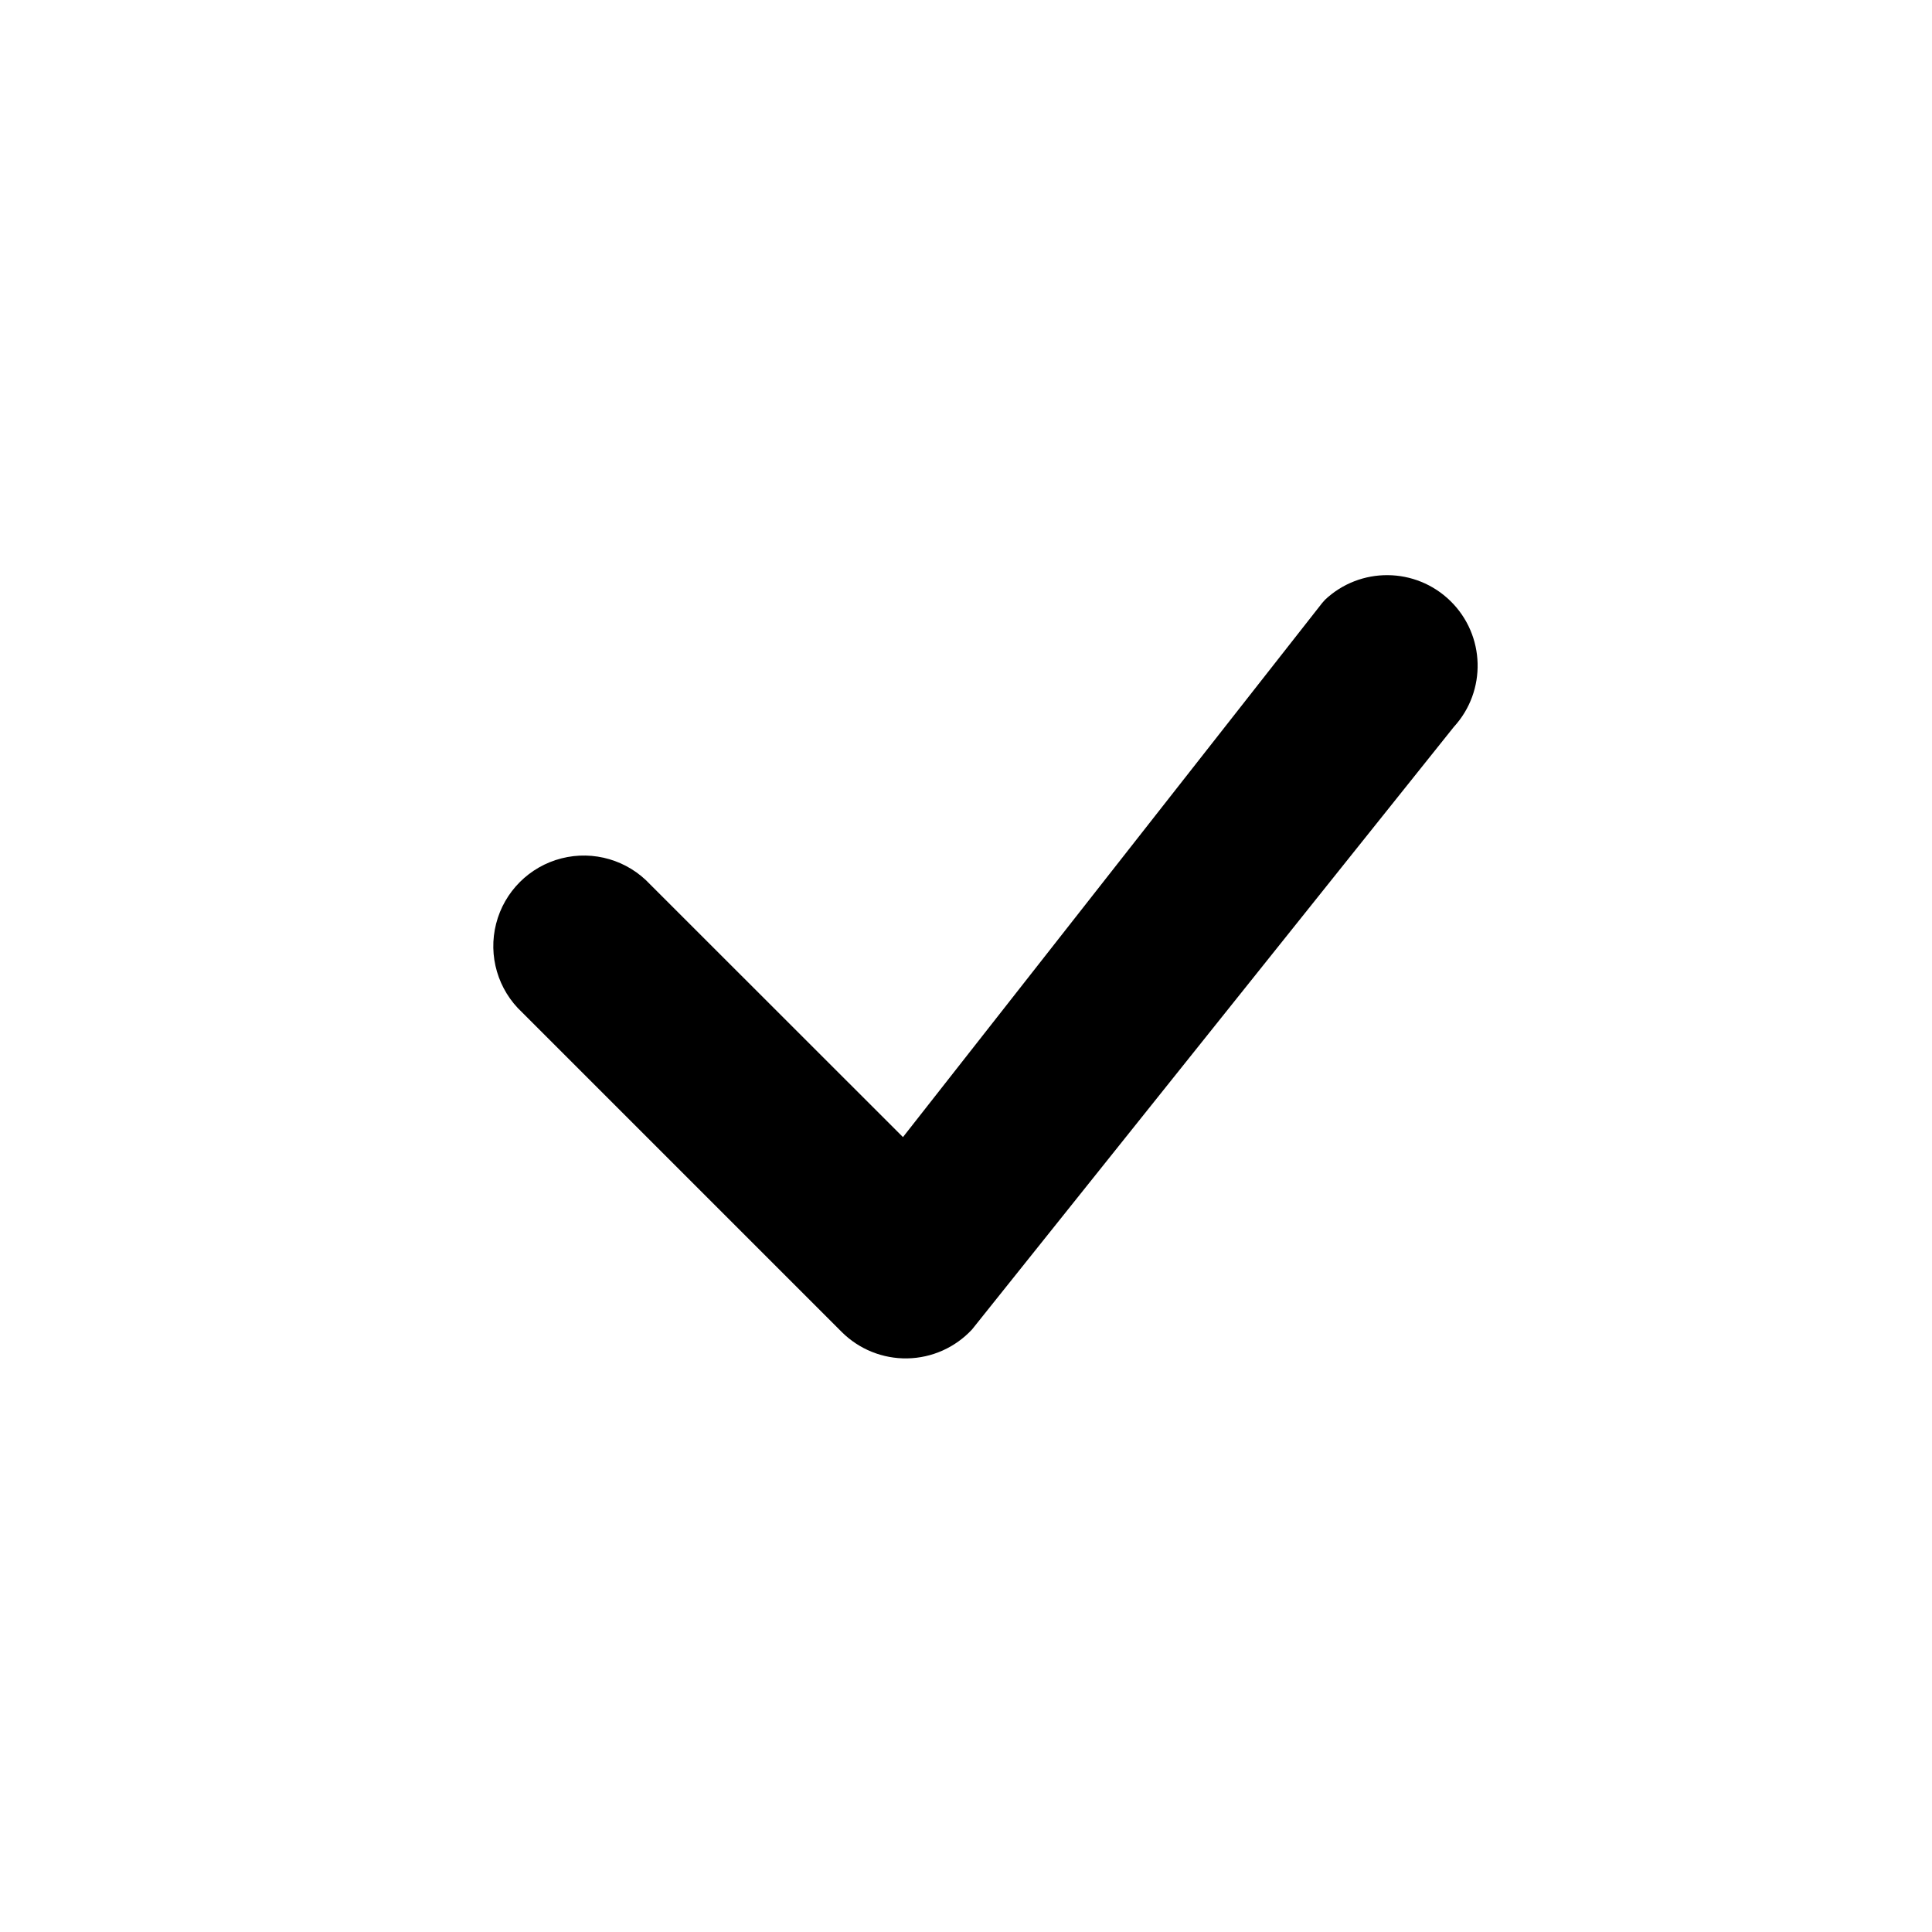
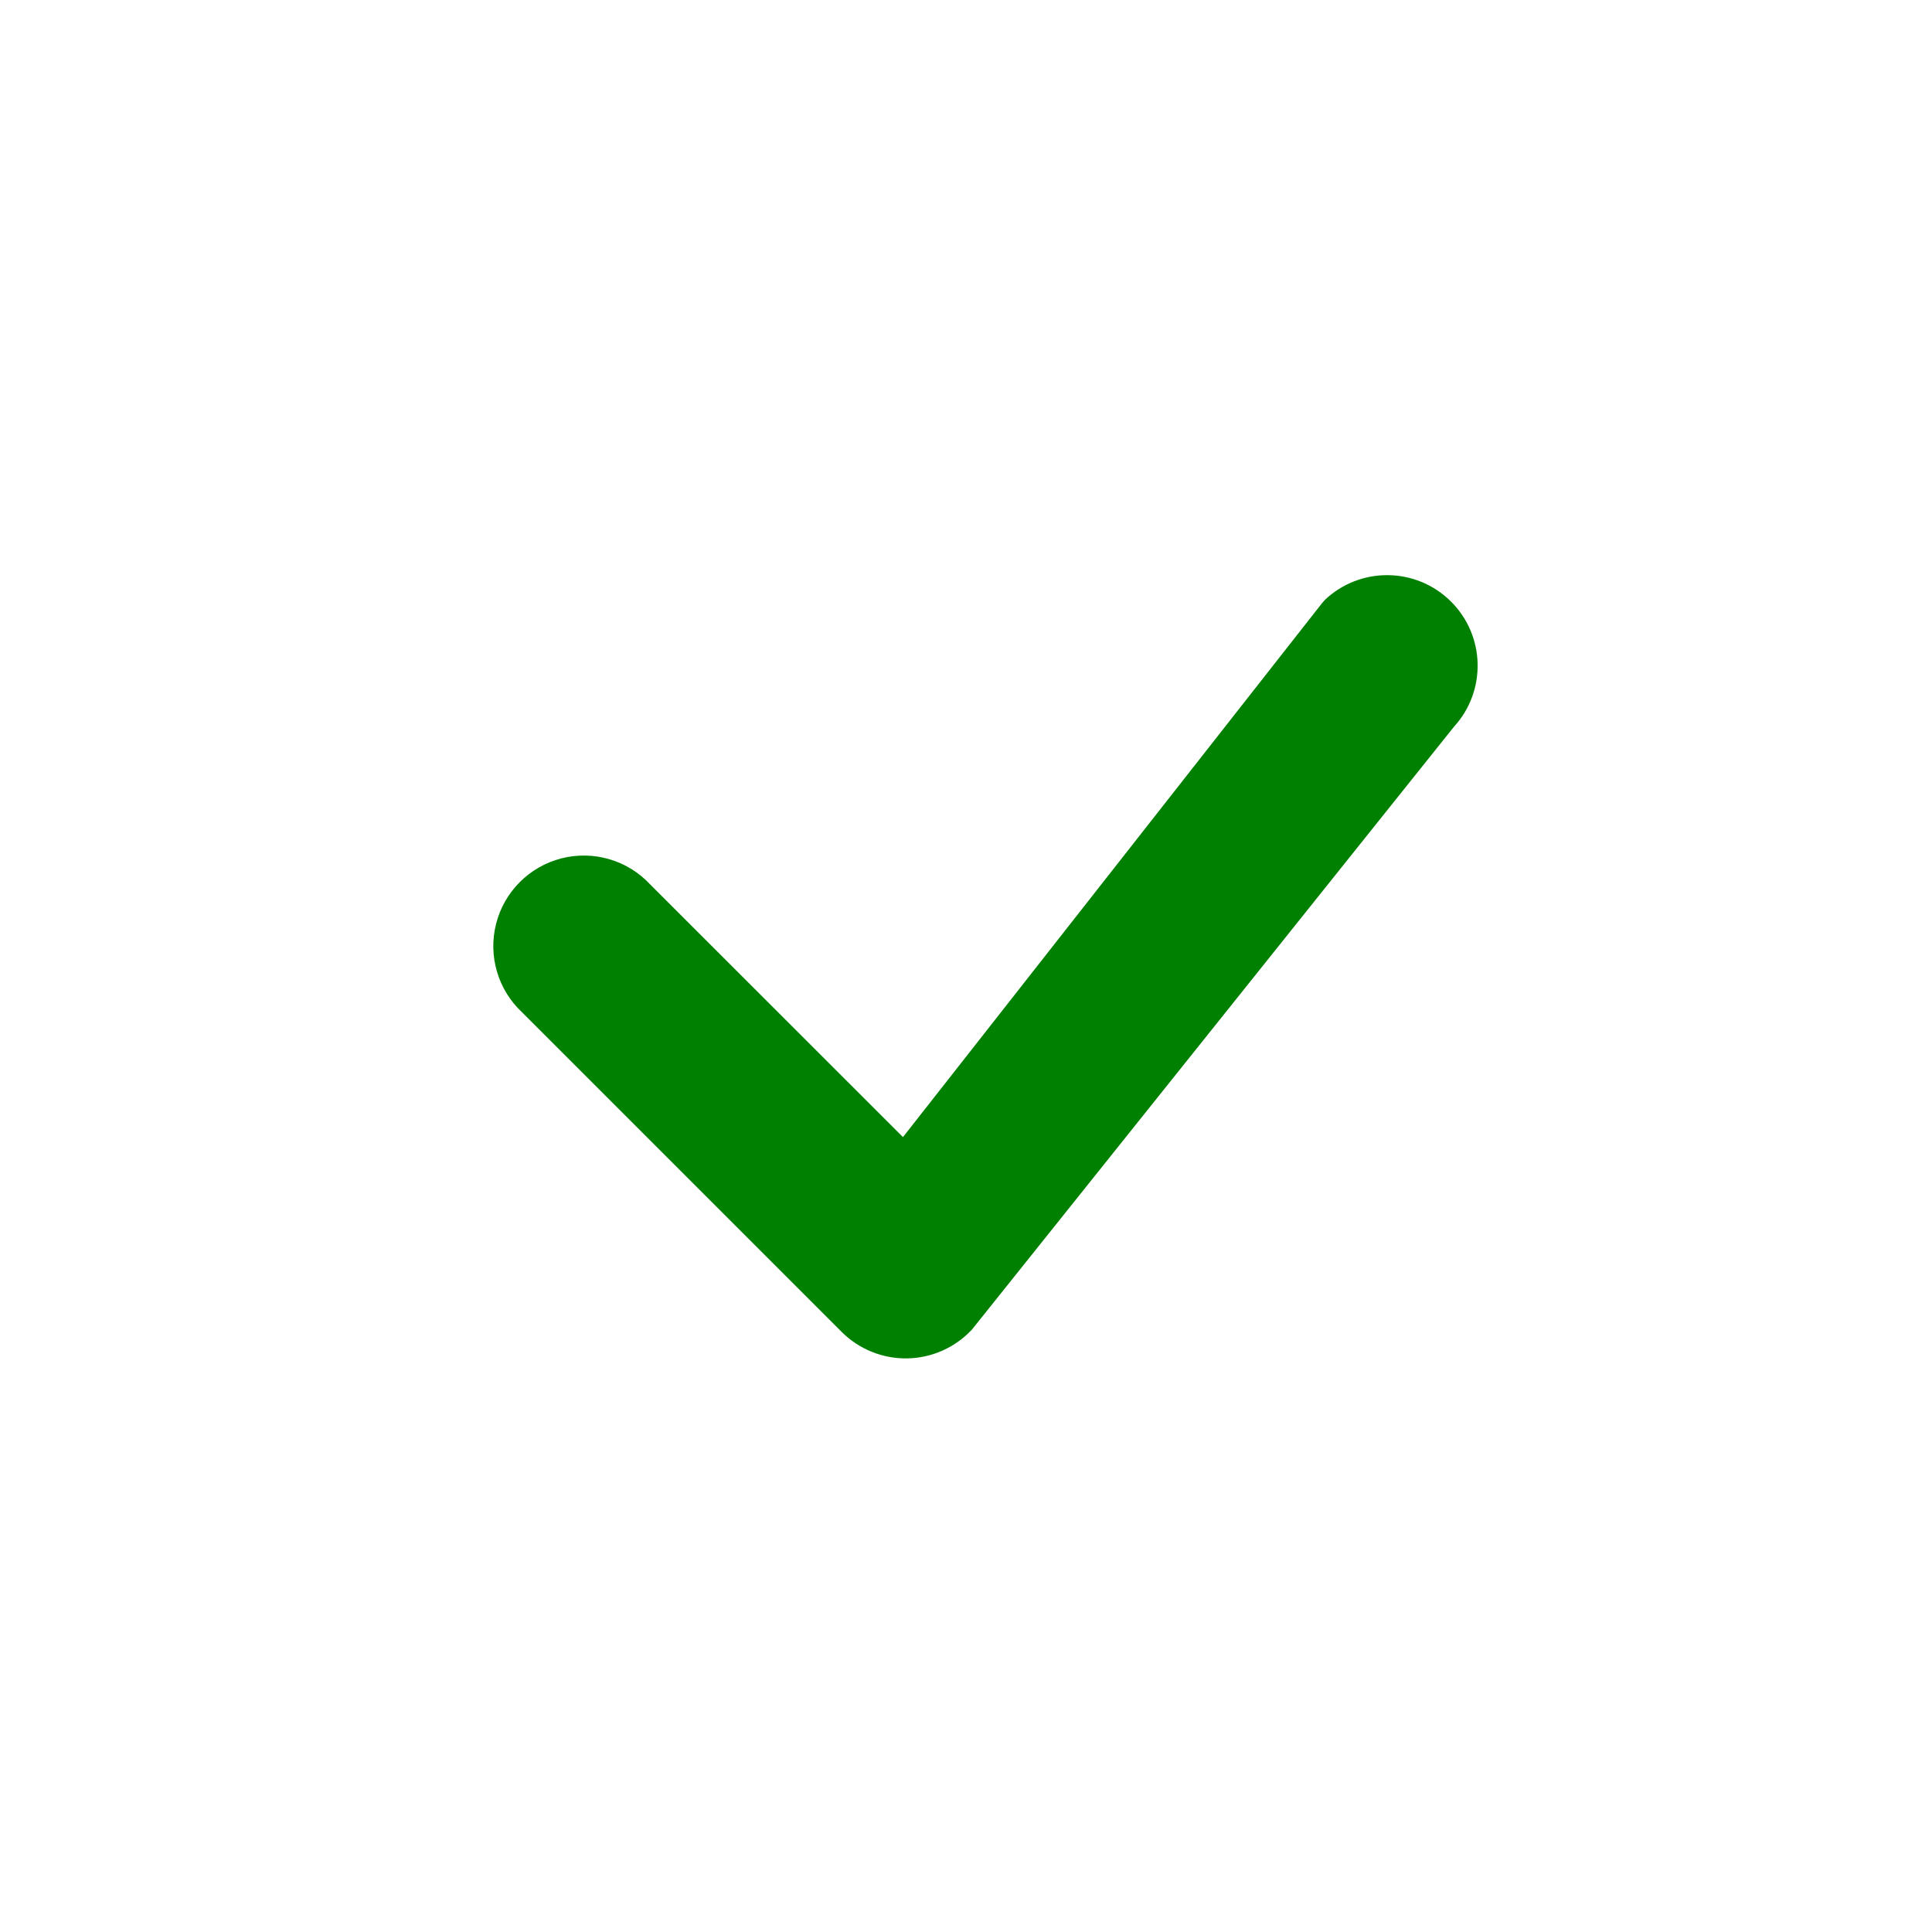
- <svg xmlns="http://www.w3.org/2000/svg" width="16" height="16" className="bi bi-check text-white fill-current" viewBox="0 0 16 16">
+ <svg xmlns="http://www.w3.org/2000/svg" width="16" height="16" className="bi bi-check text-white green" fill="green" viewBox="0 0 16 16">
  <path d="M10.97 4.97a.75.75 0 0 1 1.07 1.05l-3.99 4.99a.75.75 0 0 1-1.08.02L4.324 8.384a.75.75 0 1 1 1.06-1.06l2.094 2.093 3.473-4.425a.267.267 0 0 1 .02-.022z" />
</svg>
